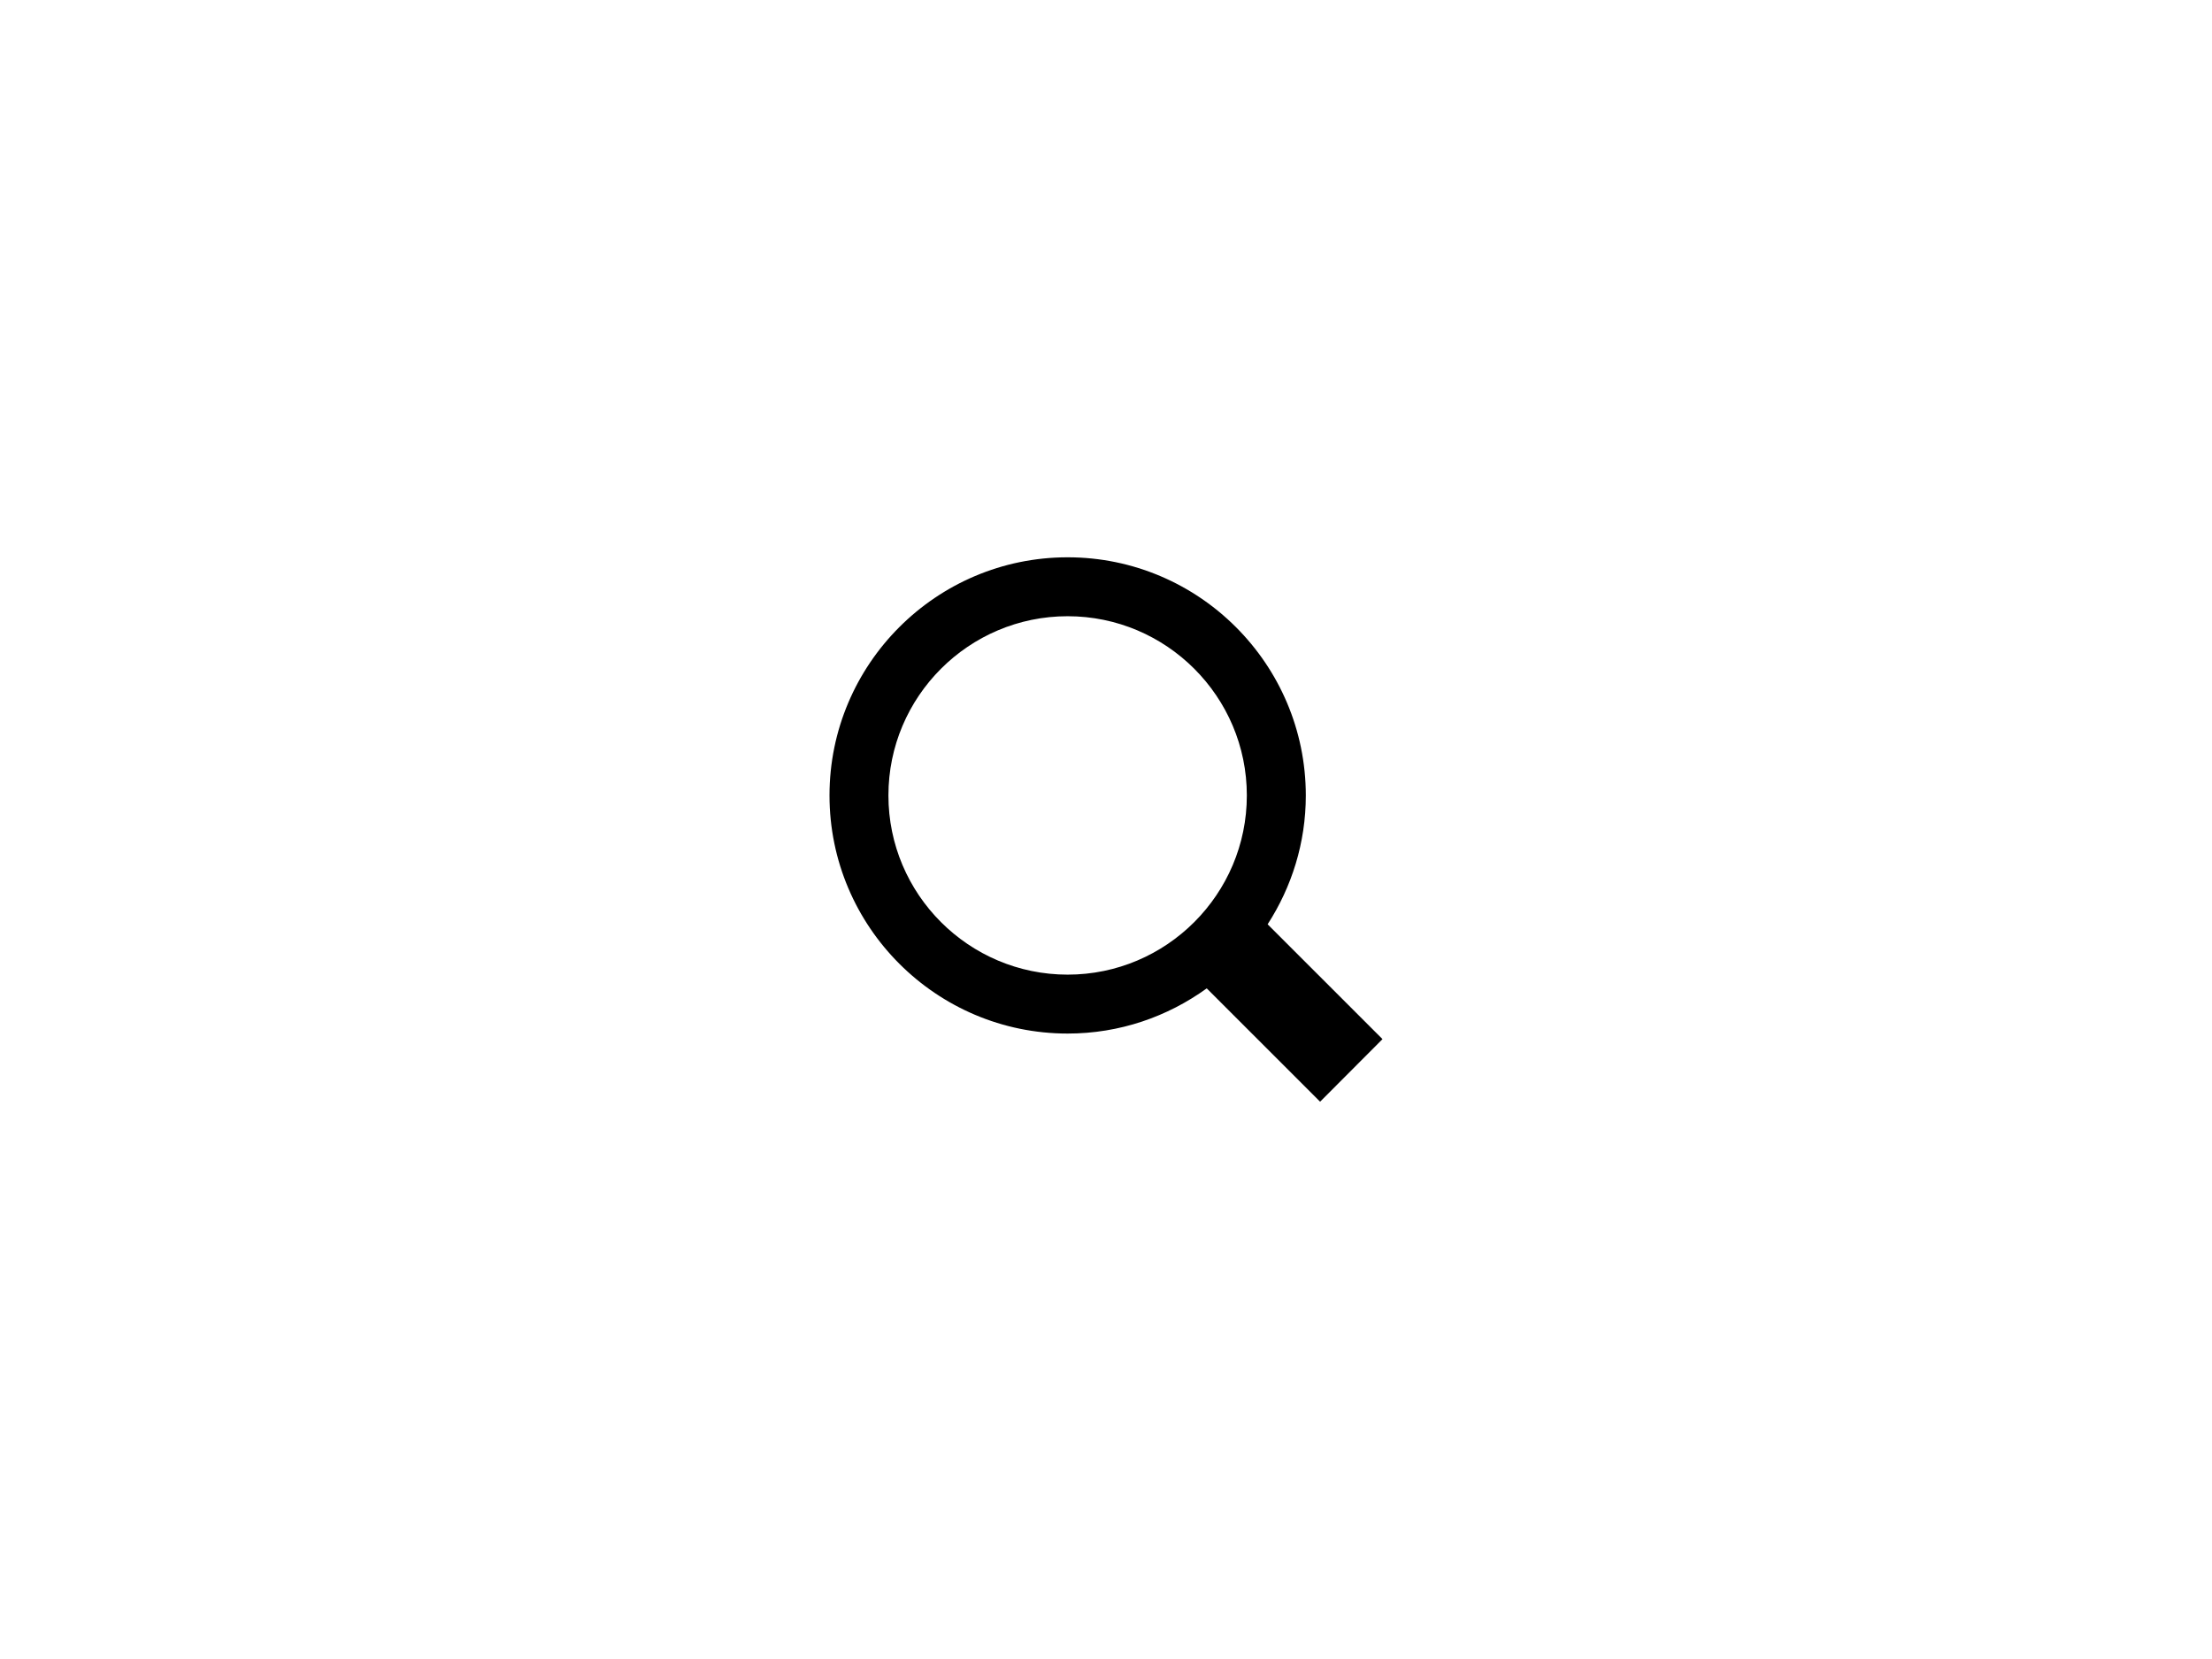
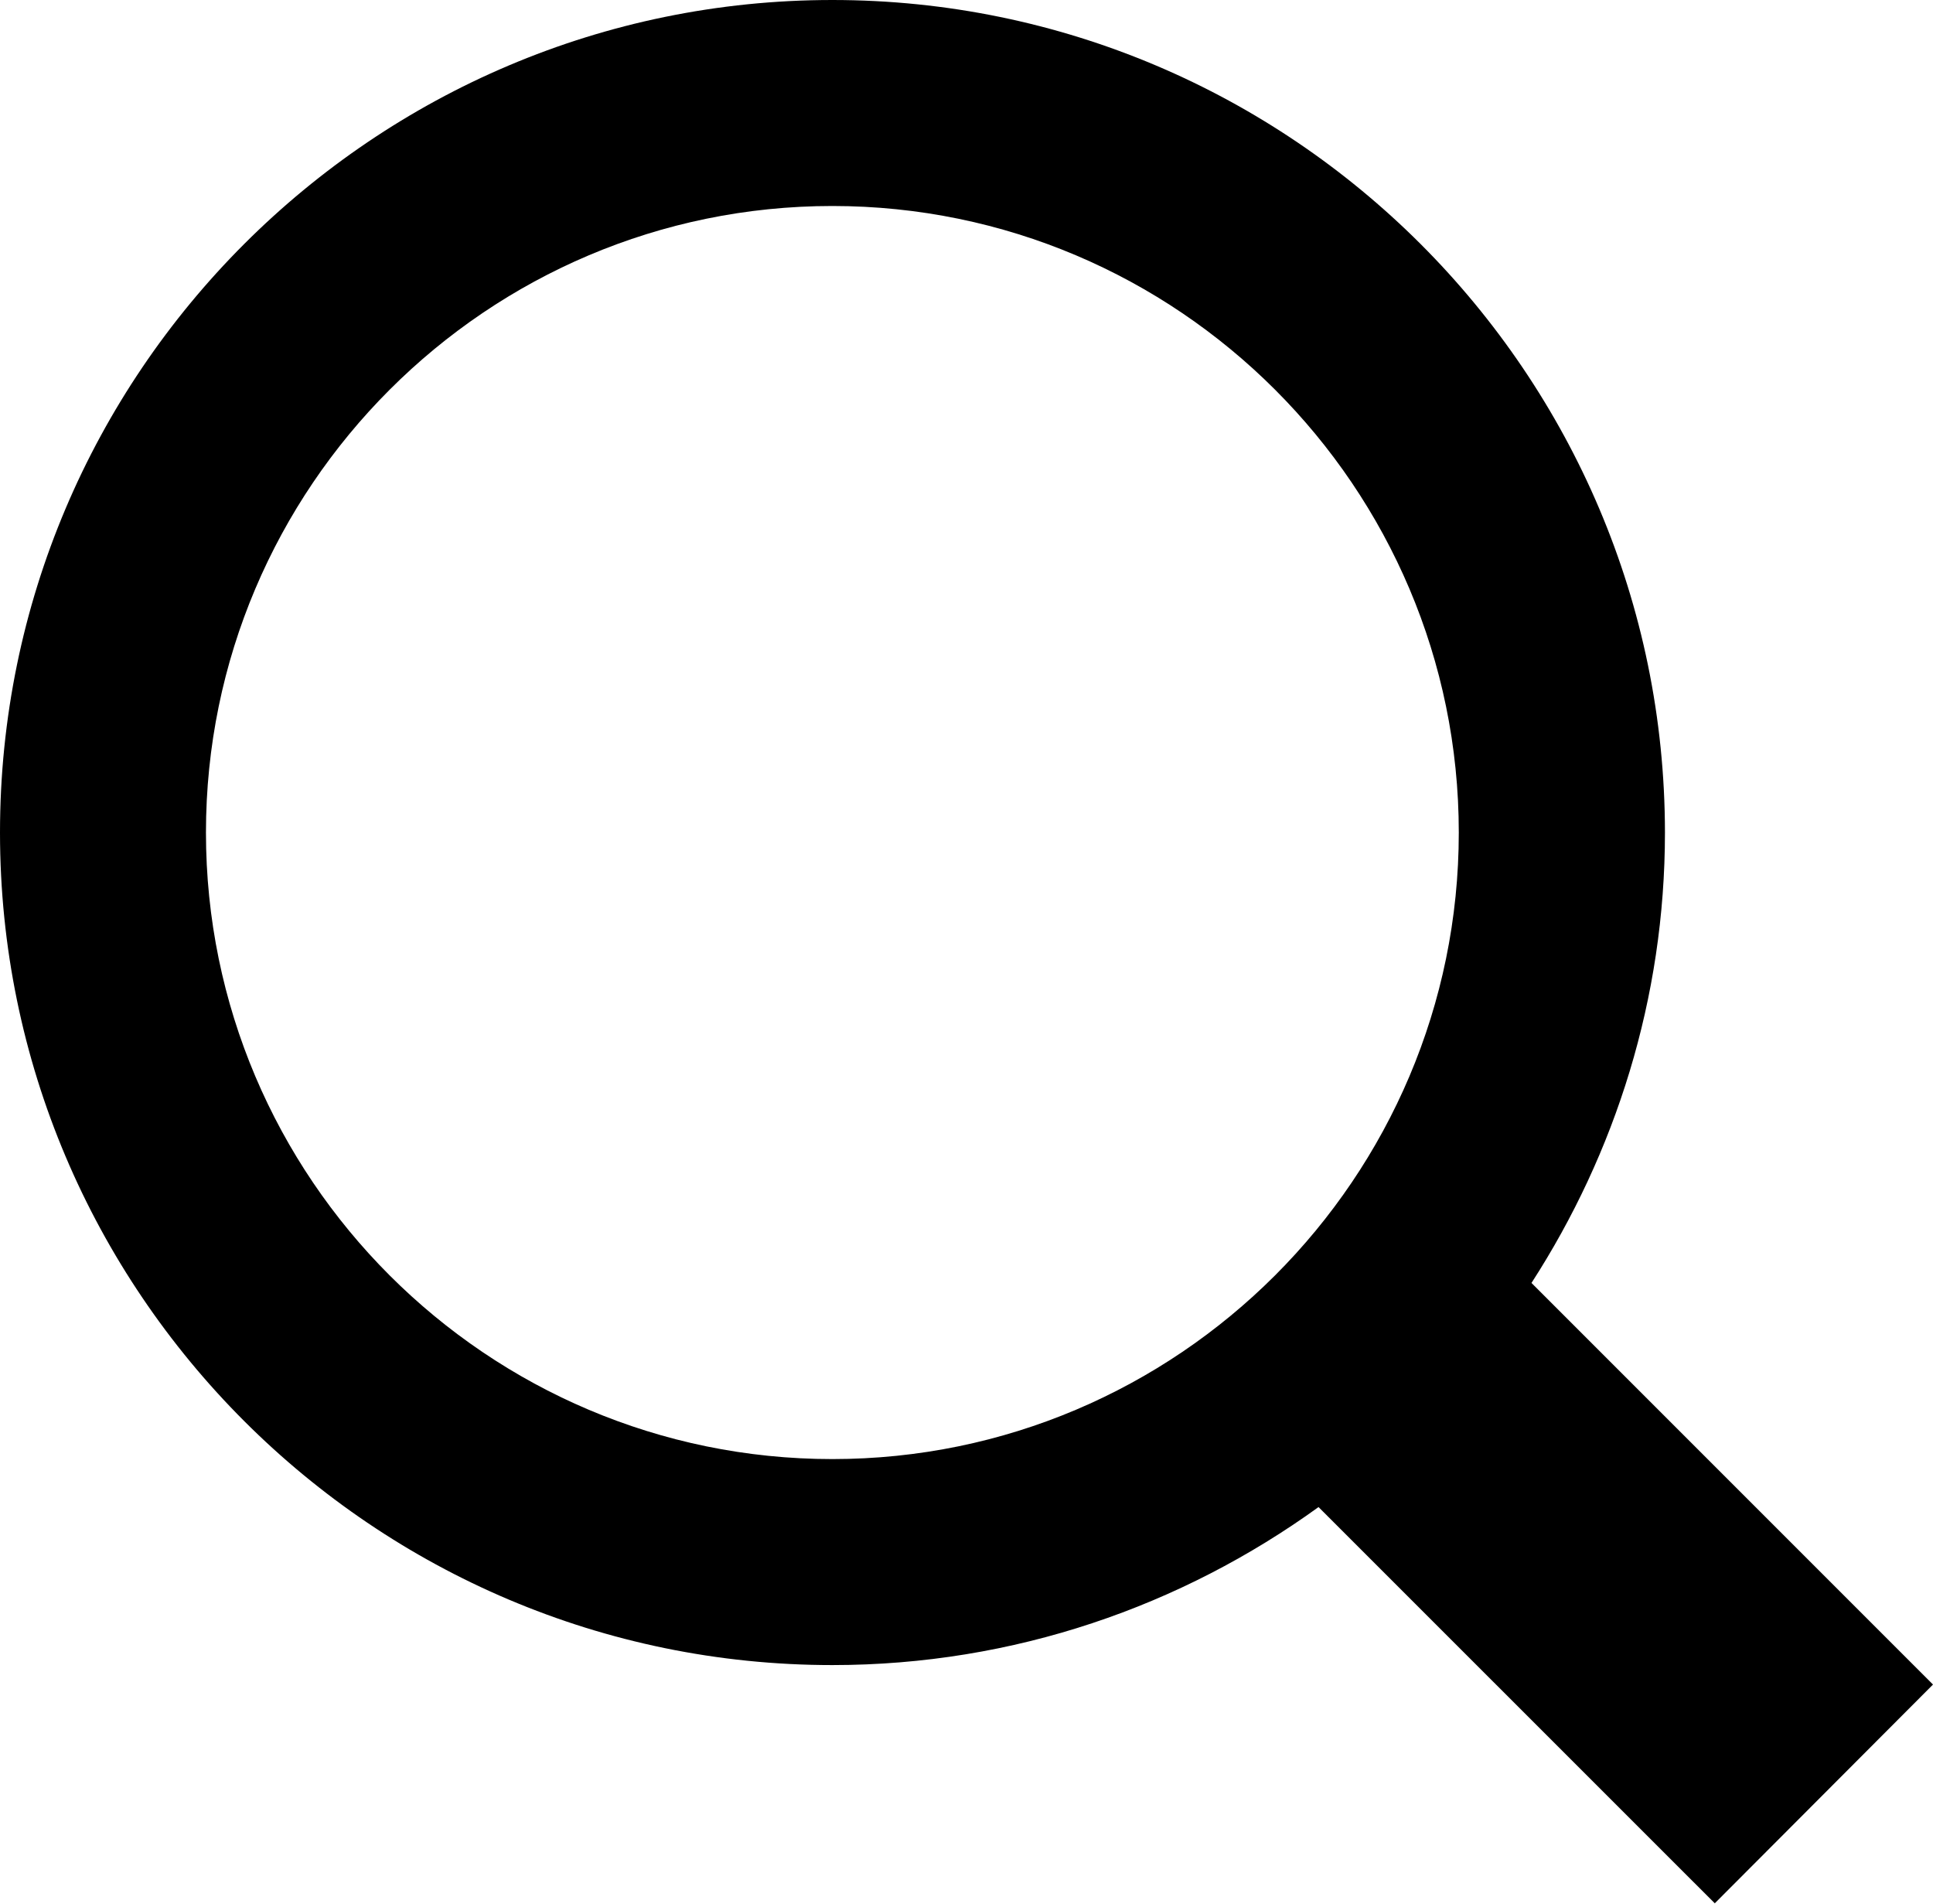
- <svg xmlns="http://www.w3.org/2000/svg" width="640" height="480">
-   <g>
-     <g id="svg_6">
-       <path fill="black" id="svg_5" d="m400,300.651l-33.234,-33.226c6.947,-10.766 11.047,-23.543 11.047,-37.275c-0.017,-37.999 -30.924,-68.906 -68.915,-68.906s-68.898,30.907 -68.898,68.898s30.907,68.898 68.898,68.898c15.044,0 28.913,-4.884 40.249,-13.075l32.8,32.791l18.053,-18.105zm-142.952,-70.509c0,-28.589 23.261,-51.85 51.85,-51.85c28.589,0 51.85,23.261 51.85,51.85c0,28.589 -23.261,51.85 -51.85,51.85c-28.589,0 -51.85,-23.253 -51.85,-51.85z" />
-     </g>
-   </g>
+ <svg xmlns="http://www.w3.org/2000/svg" version="1.1" id="Layer_1" x="0px" y="0px" width="18.771px" height="18.479px" viewBox="0 0 18.771 18.479" enable-background="new 0 0 18.771 18.479" xml:space="preserve">
+   <path d="M18.771,16.355l-3.899-3.899c0.815-1.262,1.296-2.761,1.296-4.373C16.166,3.626,12.54,0,8.083,0S0,3.626,0,8.083  s3.626,8.083,8.083,8.083c1.764,0,3.391-0.573,4.721-1.534l3.848,3.847L18.771,16.355z M2,8.083C2,4.729,4.729,2,8.083,2  c3.354,0,6.083,2.729,6.083,6.083c0,3.354-2.729,6.083-6.083,6.083C4.729,14.166,2,11.438,2,8.083z" />
</svg>
